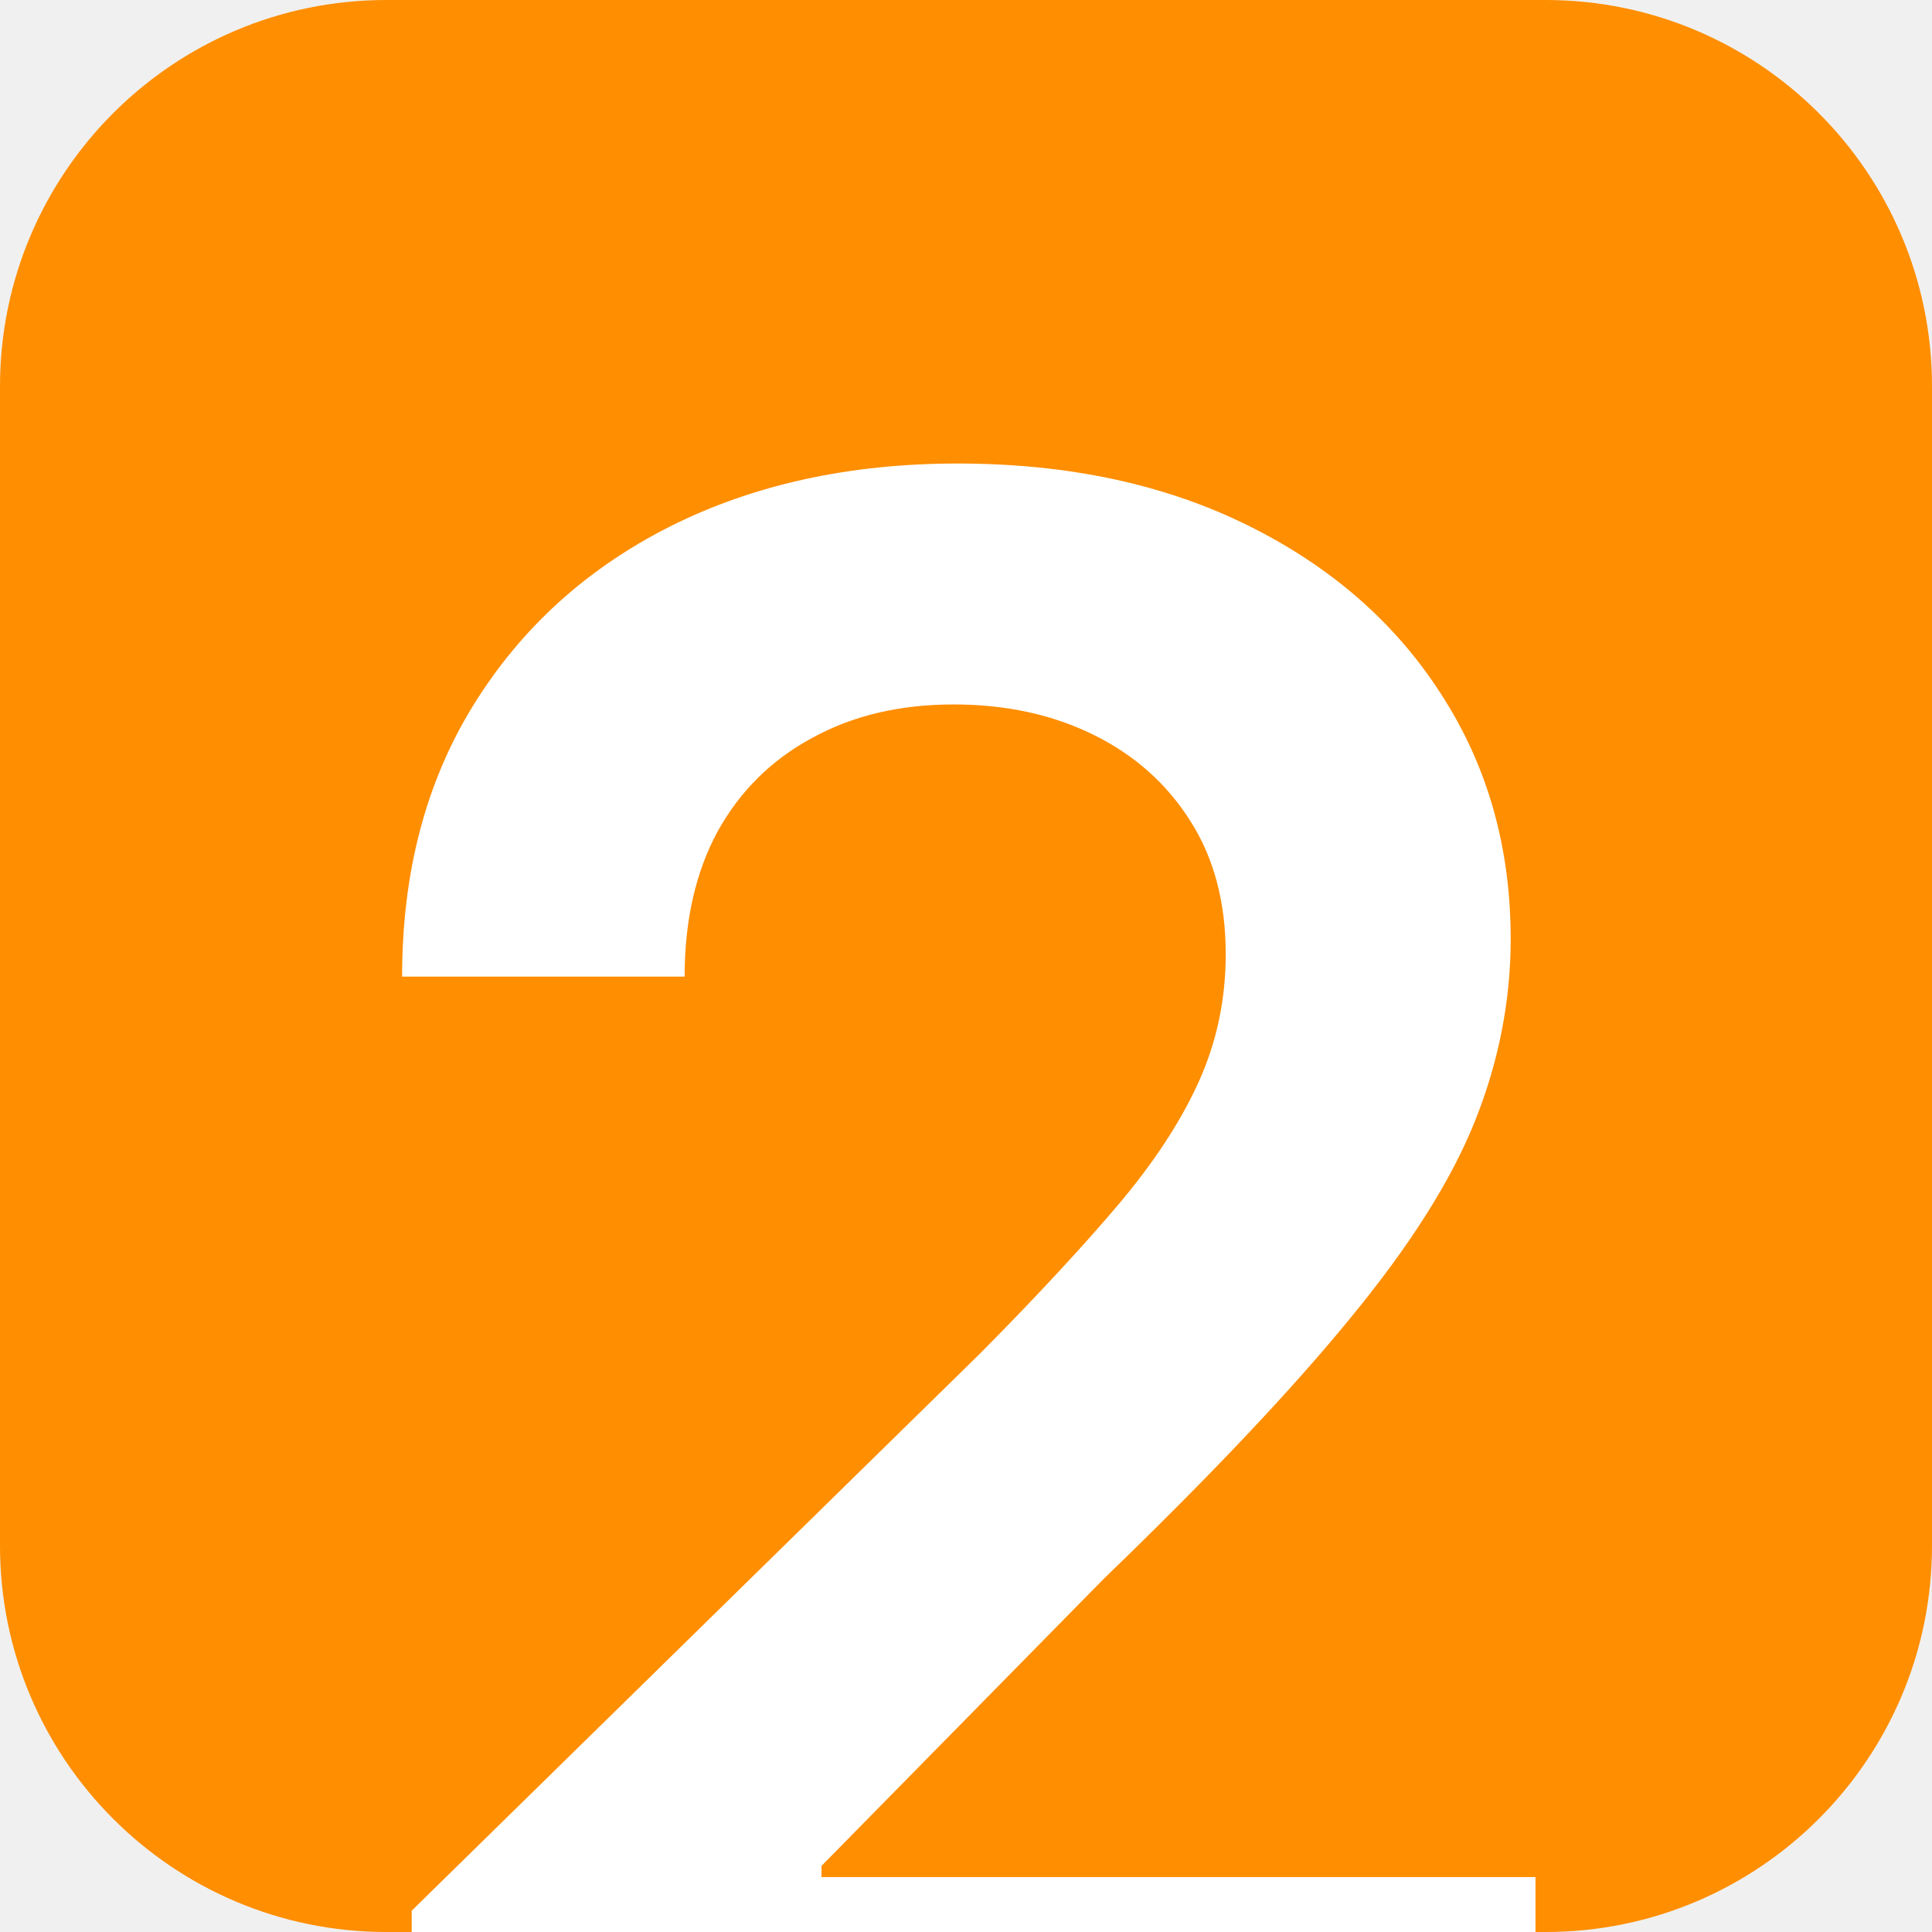
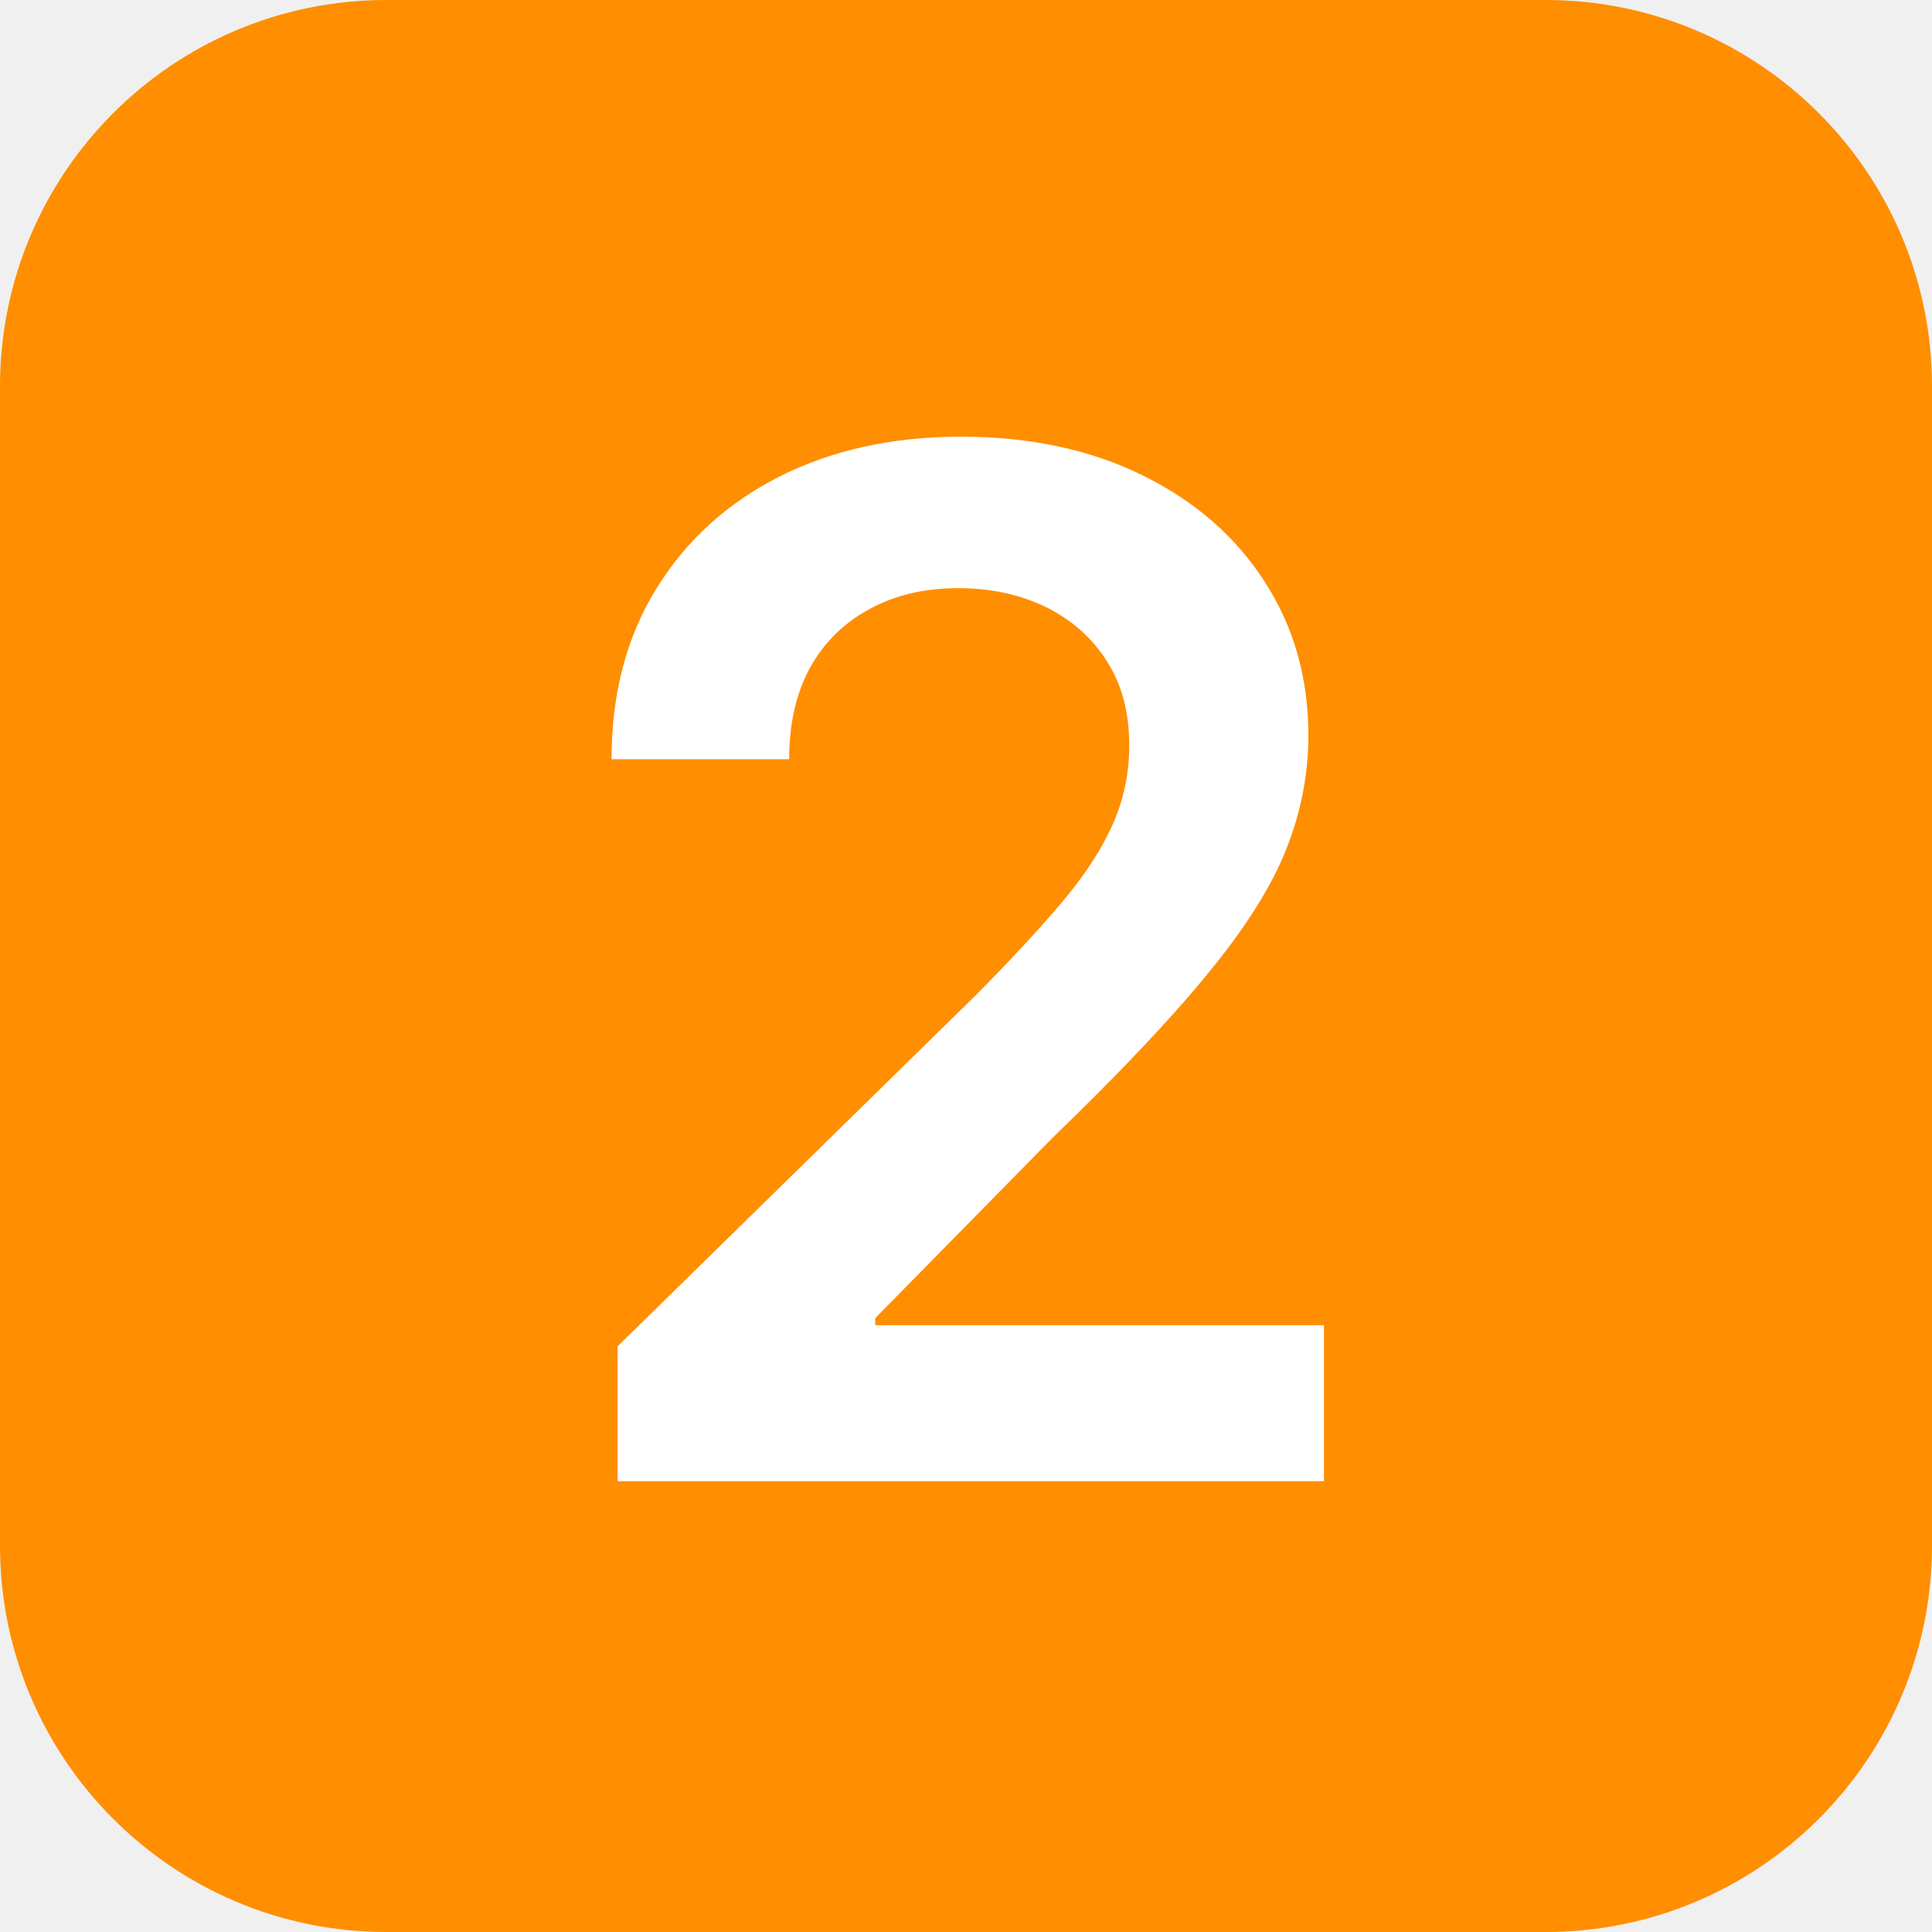
<svg xmlns="http://www.w3.org/2000/svg" width="60" height="60" viewBox="0 0 60 60" fill="none">
-   <g clip-path="url(#clip0_940_3067)">
-     <rect width="60" height="60" rx="12" fill="#FF8E00" />
-     <path d="M12.786 66V59.338L30.46 42.012C32.15 40.305 33.559 38.789 34.686 37.463C35.813 36.137 36.658 34.853 37.221 33.61C37.785 32.367 38.066 31.041 38.066 29.633C38.066 28.025 37.702 26.65 36.973 25.506C36.243 24.346 35.241 23.451 33.965 22.822C32.689 22.192 31.239 21.877 29.615 21.877C27.941 21.877 26.474 22.225 25.215 22.921C23.955 23.601 22.978 24.57 22.282 25.829C21.602 27.089 21.262 28.589 21.262 30.329H12.488C12.488 27.097 13.225 24.288 14.7 21.902C16.175 19.516 18.205 17.668 20.79 16.359C23.392 15.05 26.375 14.395 29.739 14.395C33.153 14.395 36.152 15.033 38.738 16.309C41.323 17.585 43.328 19.333 44.753 21.554C46.195 23.775 46.916 26.31 46.916 29.16C46.916 31.066 46.551 32.939 45.822 34.778C45.093 36.618 43.809 38.656 41.969 40.894C40.146 43.131 37.586 45.84 34.288 49.022L25.513 57.946V58.294H47.686V66H12.786Z" fill="white" />
-   </g>
-   <defs>
-     <clipPath id="clip0_940_3067">
-       <rect width="60" height="60" rx="12" fill="white" />
-     </clipPath>
-   </defs>
+   <rect width="60" height="60" rx="12" fill="#FF8E00" />
+   <path d="M19.18 46V41.812L30.289 30.922C31.352 29.849 32.237 28.896 32.945 28.062C33.654 27.229 34.185 26.422 34.539 25.641C34.893 24.859 35.07 24.026 35.07 23.141C35.07 22.13 34.841 21.266 34.383 20.547C33.925 19.818 33.294 19.255 32.492 18.859C31.69 18.463 30.779 18.266 29.758 18.266C28.706 18.266 27.784 18.484 26.992 18.922C26.201 19.349 25.586 19.958 25.148 20.75C24.721 21.542 24.508 22.484 24.508 23.578H18.992C18.992 21.547 19.456 19.781 20.383 18.281C21.31 16.781 22.586 15.62 24.211 14.797C25.846 13.974 27.721 13.562 29.836 13.562C31.982 13.562 33.867 13.963 35.492 14.766C37.117 15.568 38.378 16.667 39.273 18.062C40.18 19.458 40.633 21.052 40.633 22.844C40.633 24.042 40.404 25.219 39.945 26.375C39.487 27.531 38.68 28.812 37.523 30.219C36.378 31.625 34.768 33.328 32.695 35.328L27.18 40.938V41.156H41.117V46H19.18Z" fill="white" />
</svg>
